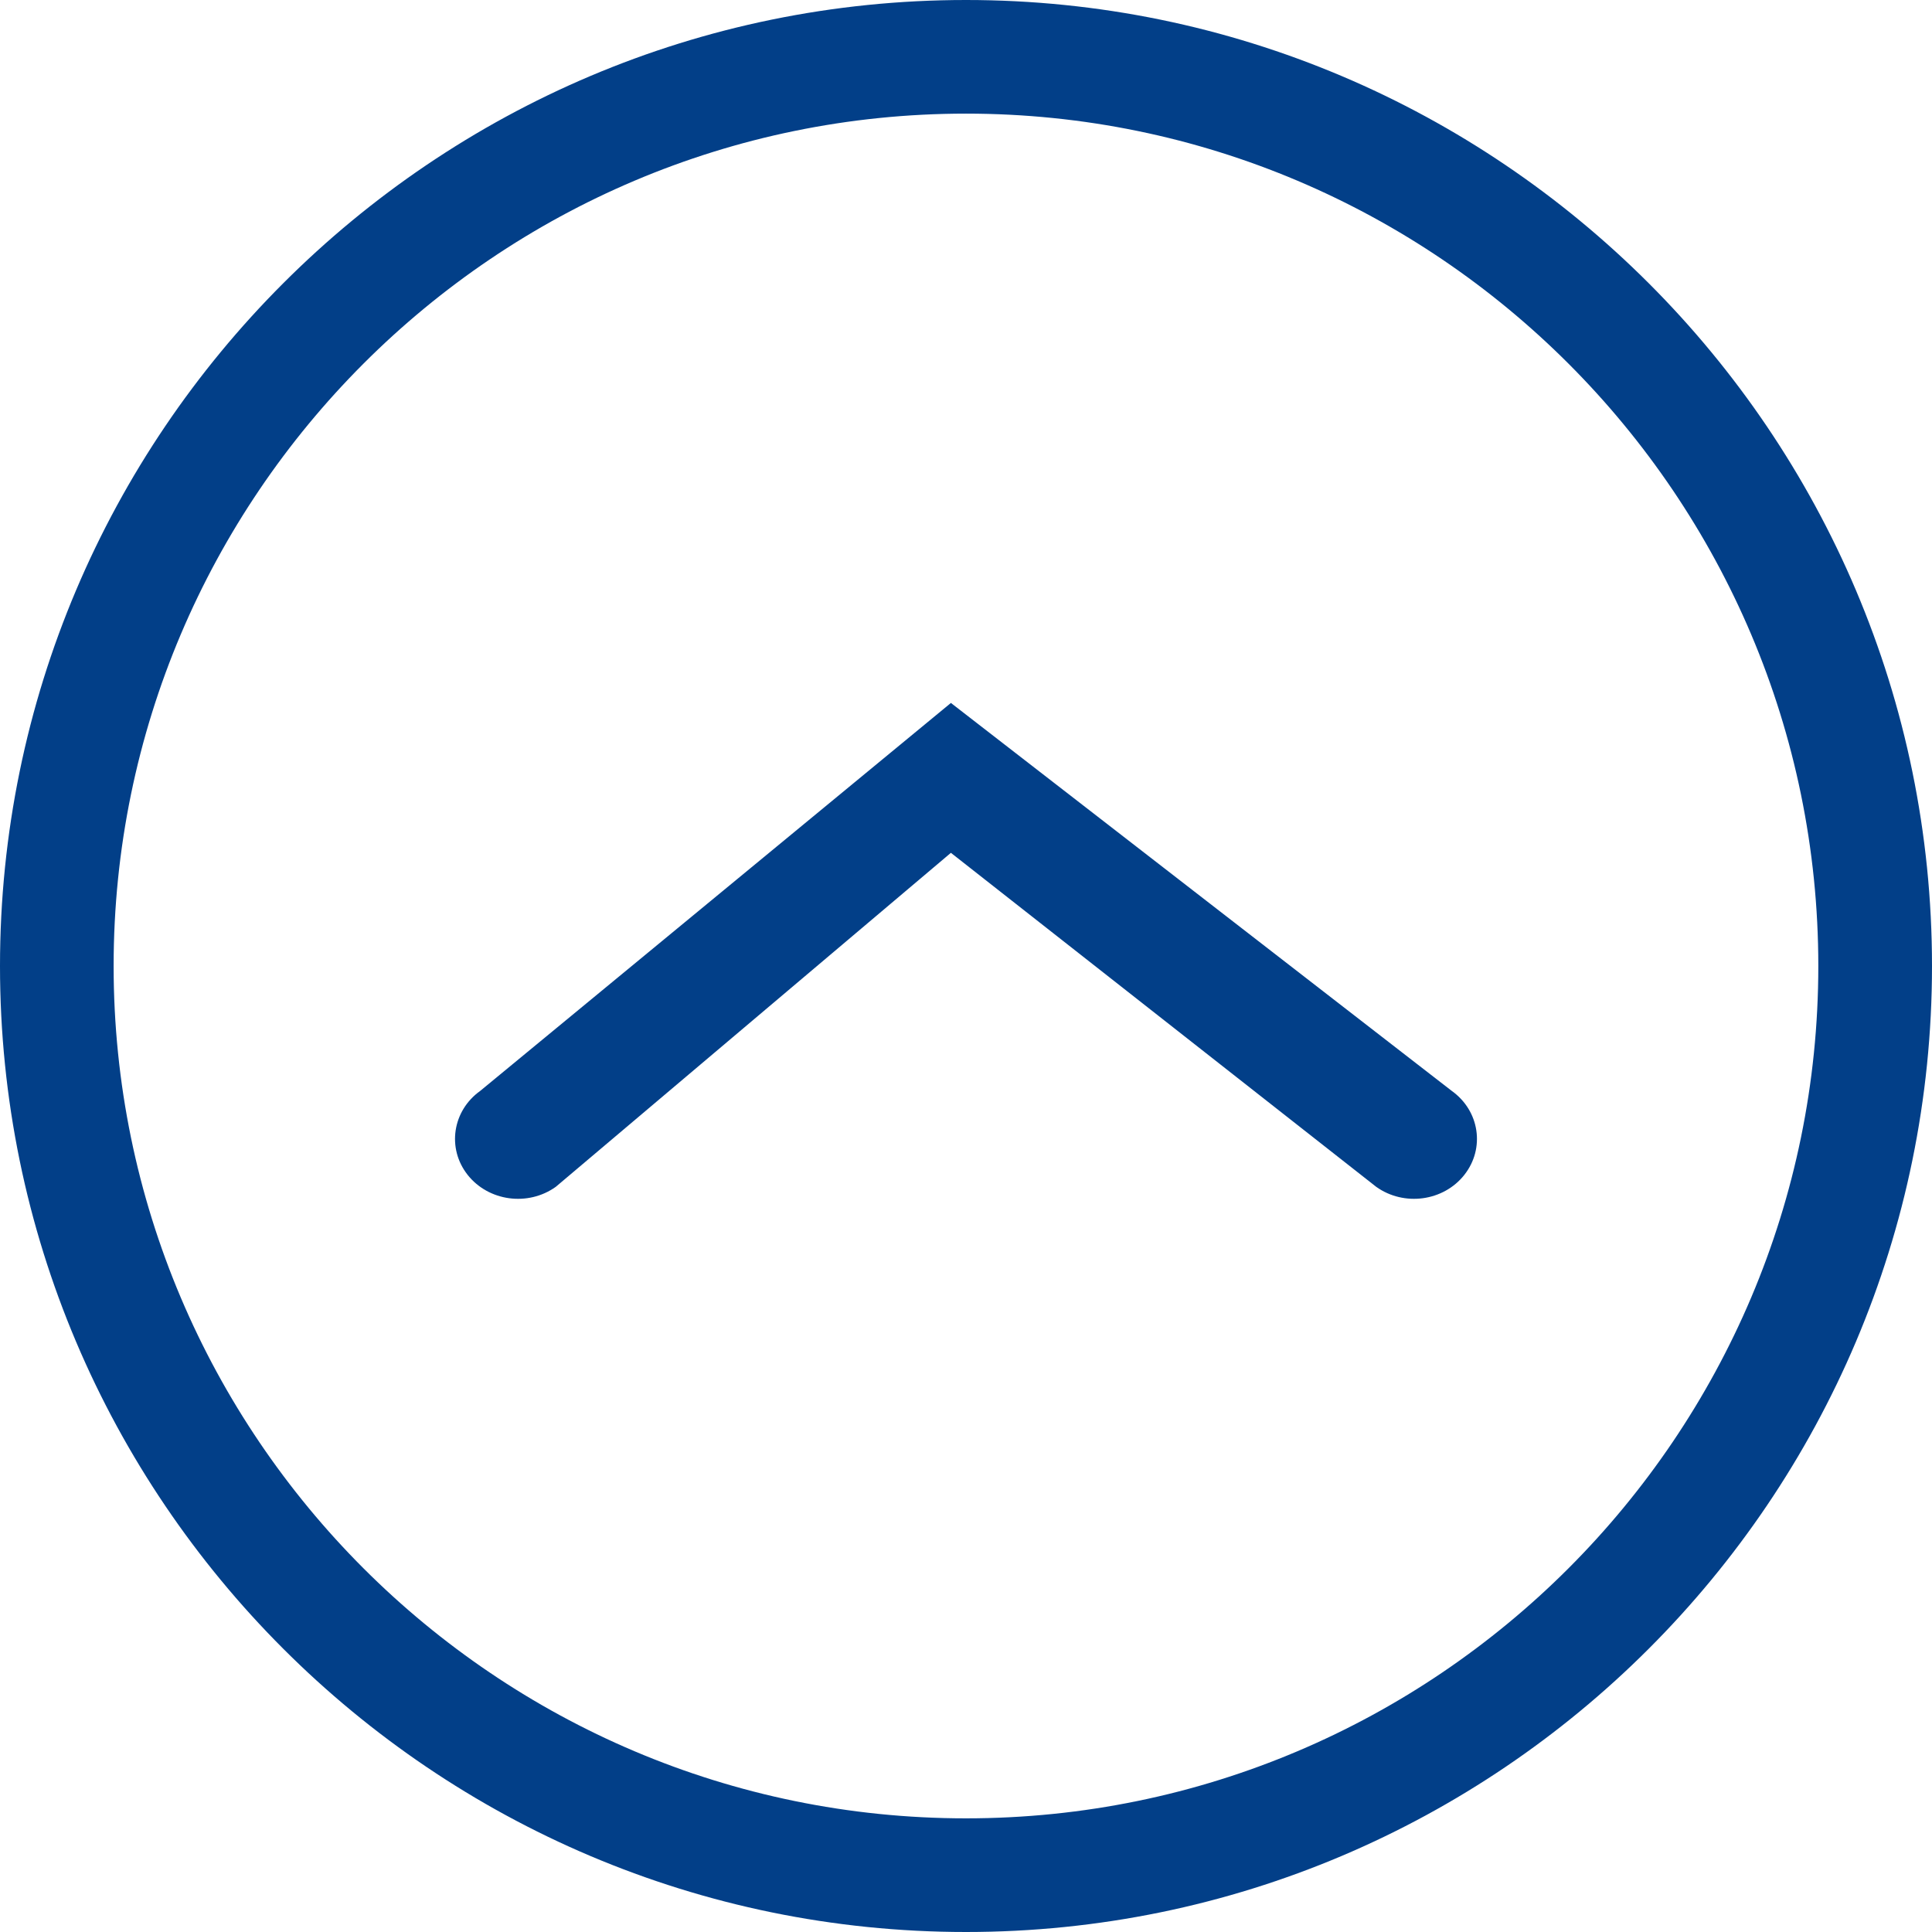
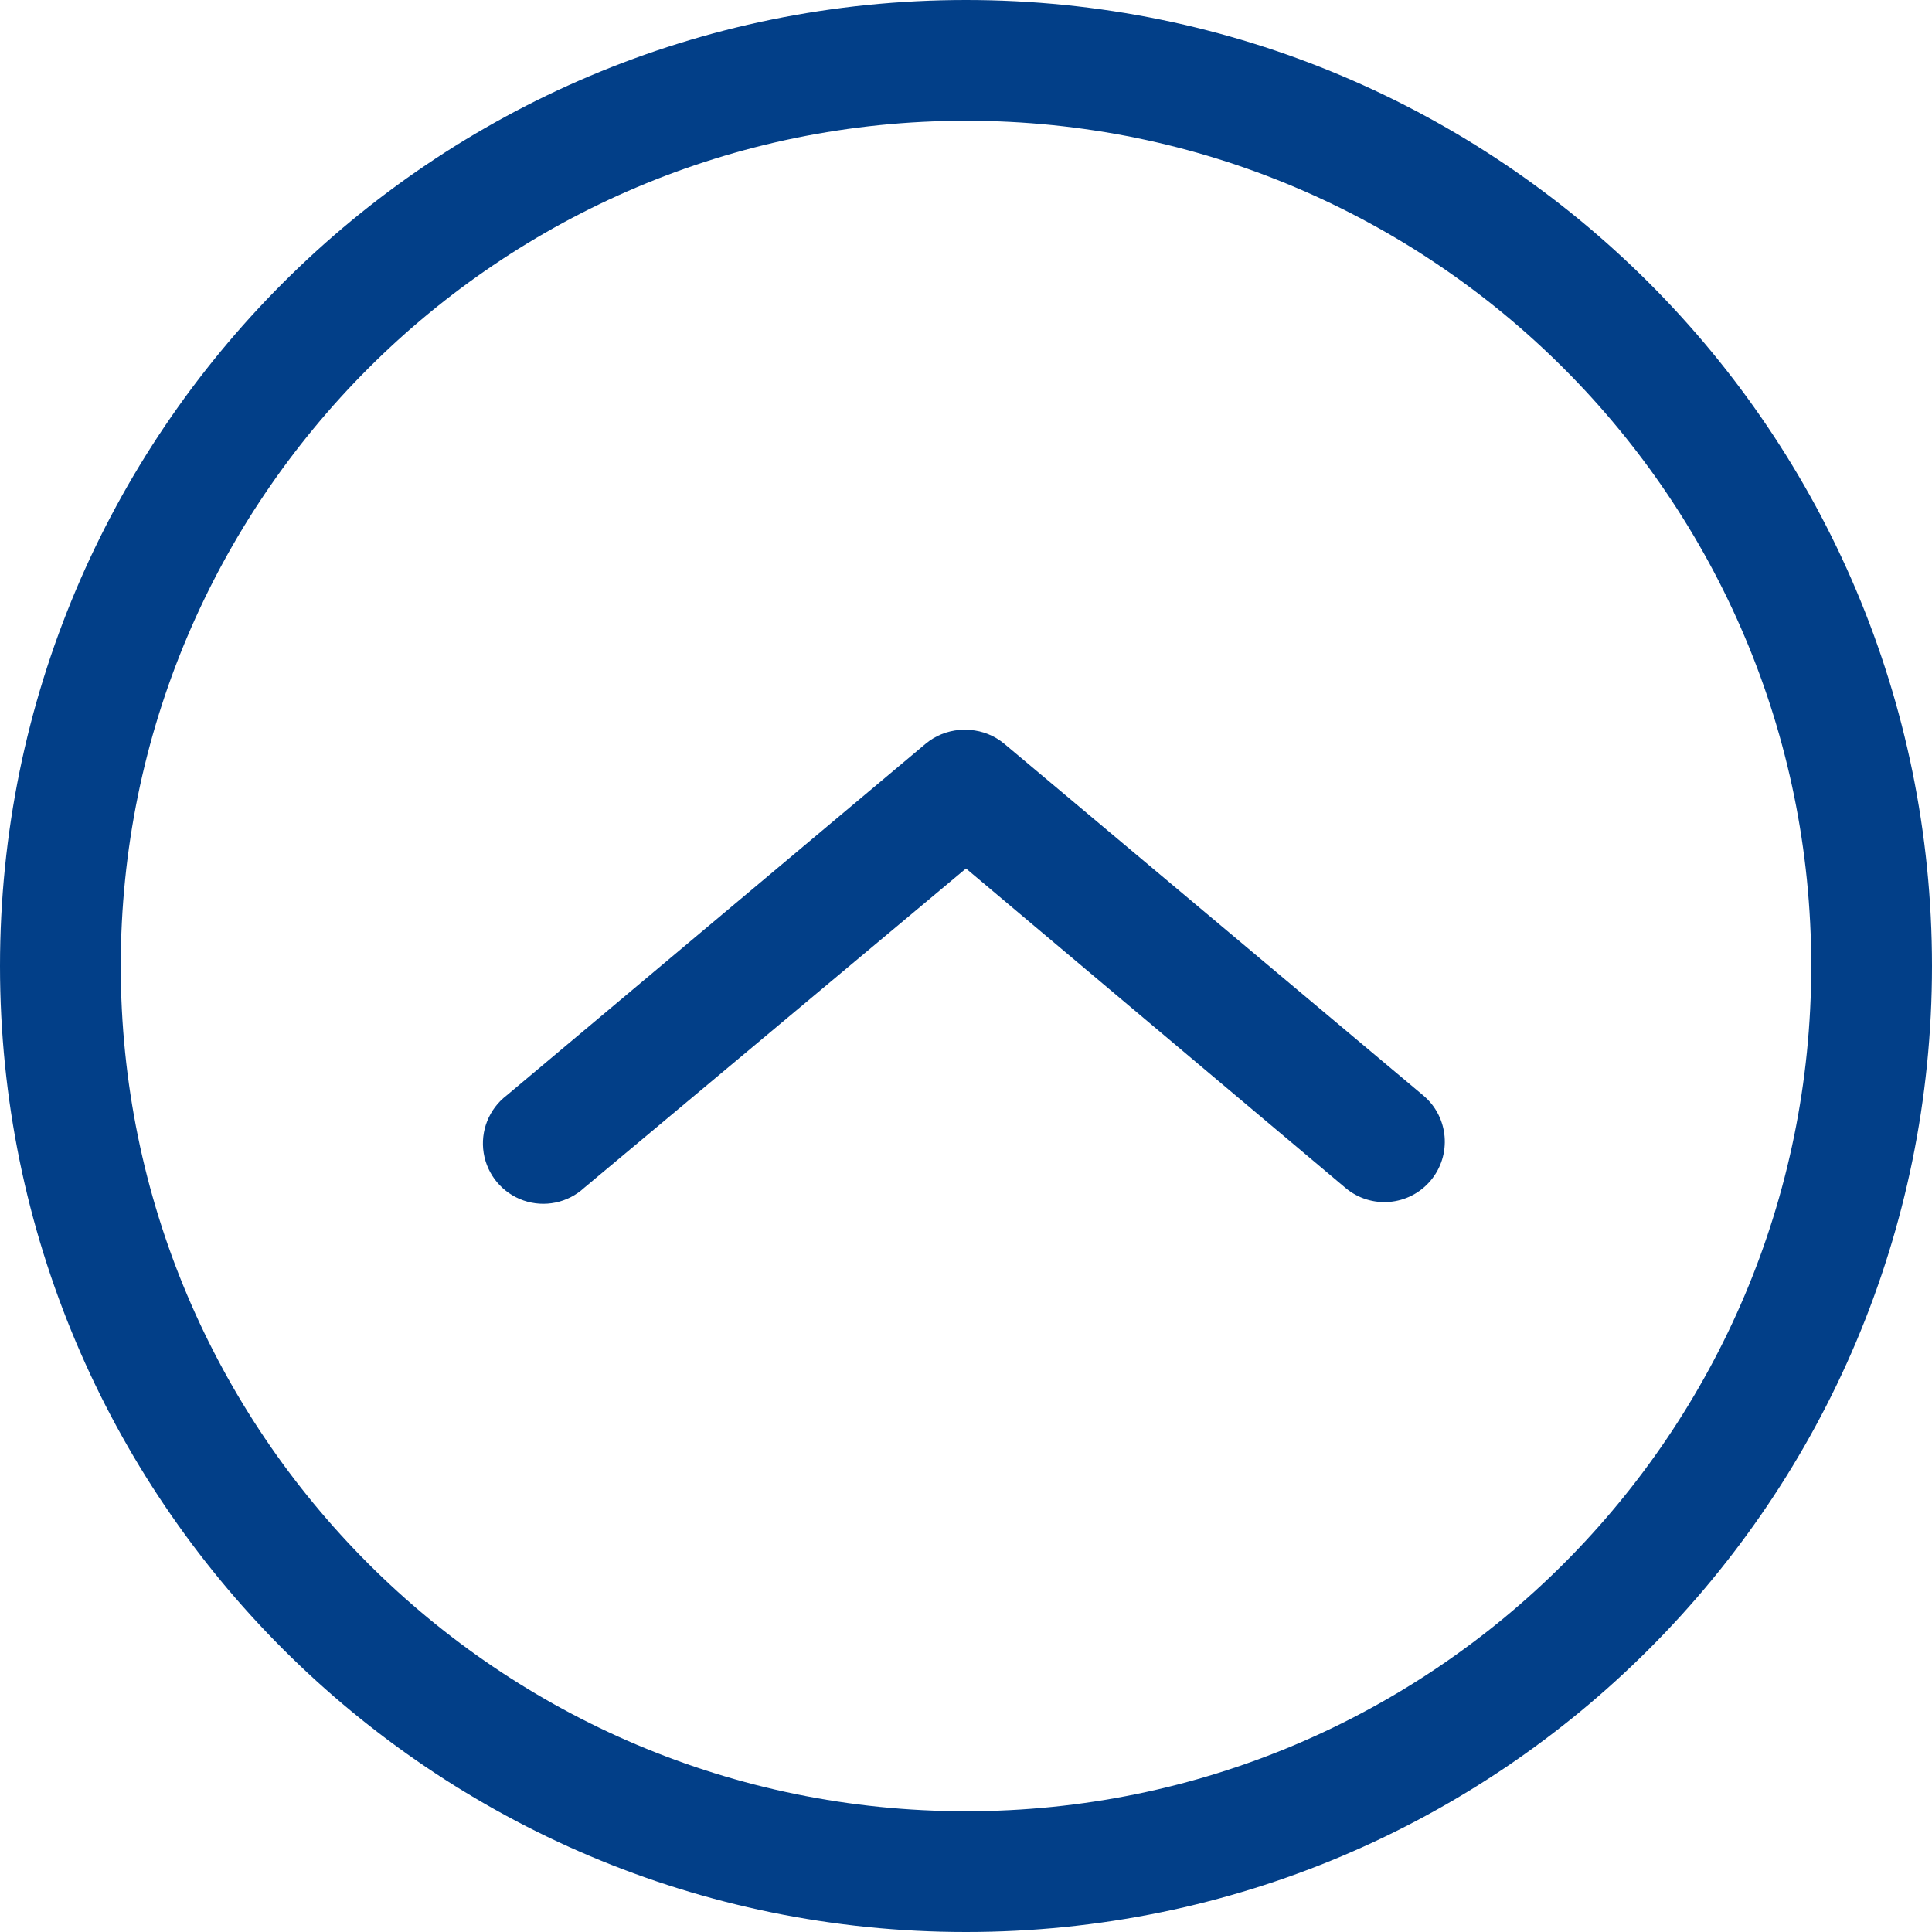
- <svg xmlns="http://www.w3.org/2000/svg" width="64px" height="64px" viewBox="0 0 64 64" version="1.1">
-   <g id="Page-1" stroke="none" stroke-width="1" fill="none" fill-rule="evenodd">
-     <g id="Icons" transform="translate(-1235, -273)" fill="#023F88">
-       <path d="M1283.092,309.138 C1284.013,309.796 1284.2,311.04 1283.509,311.918 C1282.819,312.795 1281.511,312.973 1280.59,312.316 L1266.5,301.251 L1253.41,312.316 C1252.488,312.973 1251.182,312.795 1250.49,311.918 C1249.799,311.04 1249.987,309.796 1250.907,309.138 L1266.5,296.286 L1283.092,309.138 Z M1267,333.235 C1282.568,333.235 1295.234,320.568 1295.234,305 C1295.234,289.43 1282.568,276.764 1267,276.764 C1251.431,276.764 1238.764,289.43 1238.764,305 C1238.764,320.568 1251.431,333.235 1267,333.235 Z M1267,273 C1284.645,273 1299,287.354 1299,305 C1299,322.645 1284.645,337 1267,337 C1249.354,337 1235,322.645 1235,305 C1235,287.354 1249.354,273 1267,273 Z" id="Circle_Arrow_Up" />
-     </g>
-   </g>
+ <svg xmlns="http://www.w3.org/2000/svg" id="Lag_1" data-name="Lag 1" viewBox="0 0 64 64">
+   <defs>
+     <style>.cls-1{fill:#023f88;}</style>
+   </defs>
+   <path class="cls-1" d="M0,32A32,32,0,1,0,32,0,32,32,0,0,0,0,32Zm60,0A28,28,0,1,1,32,4,28,28,0,0,1,60,32Z" />
+   <path class="cls-1" d="M30.66,24.64,16.78,36.29a2,2,0,1,0,2.57,3.06L32,28.77,44.57,39.35a2,2,0,1,0,2.58-3.06L33.27,24.64a2,2,0,0,0-1.14-.46h-.34A2,2,0,0,0,30.66,24.64Z" />
</svg>
